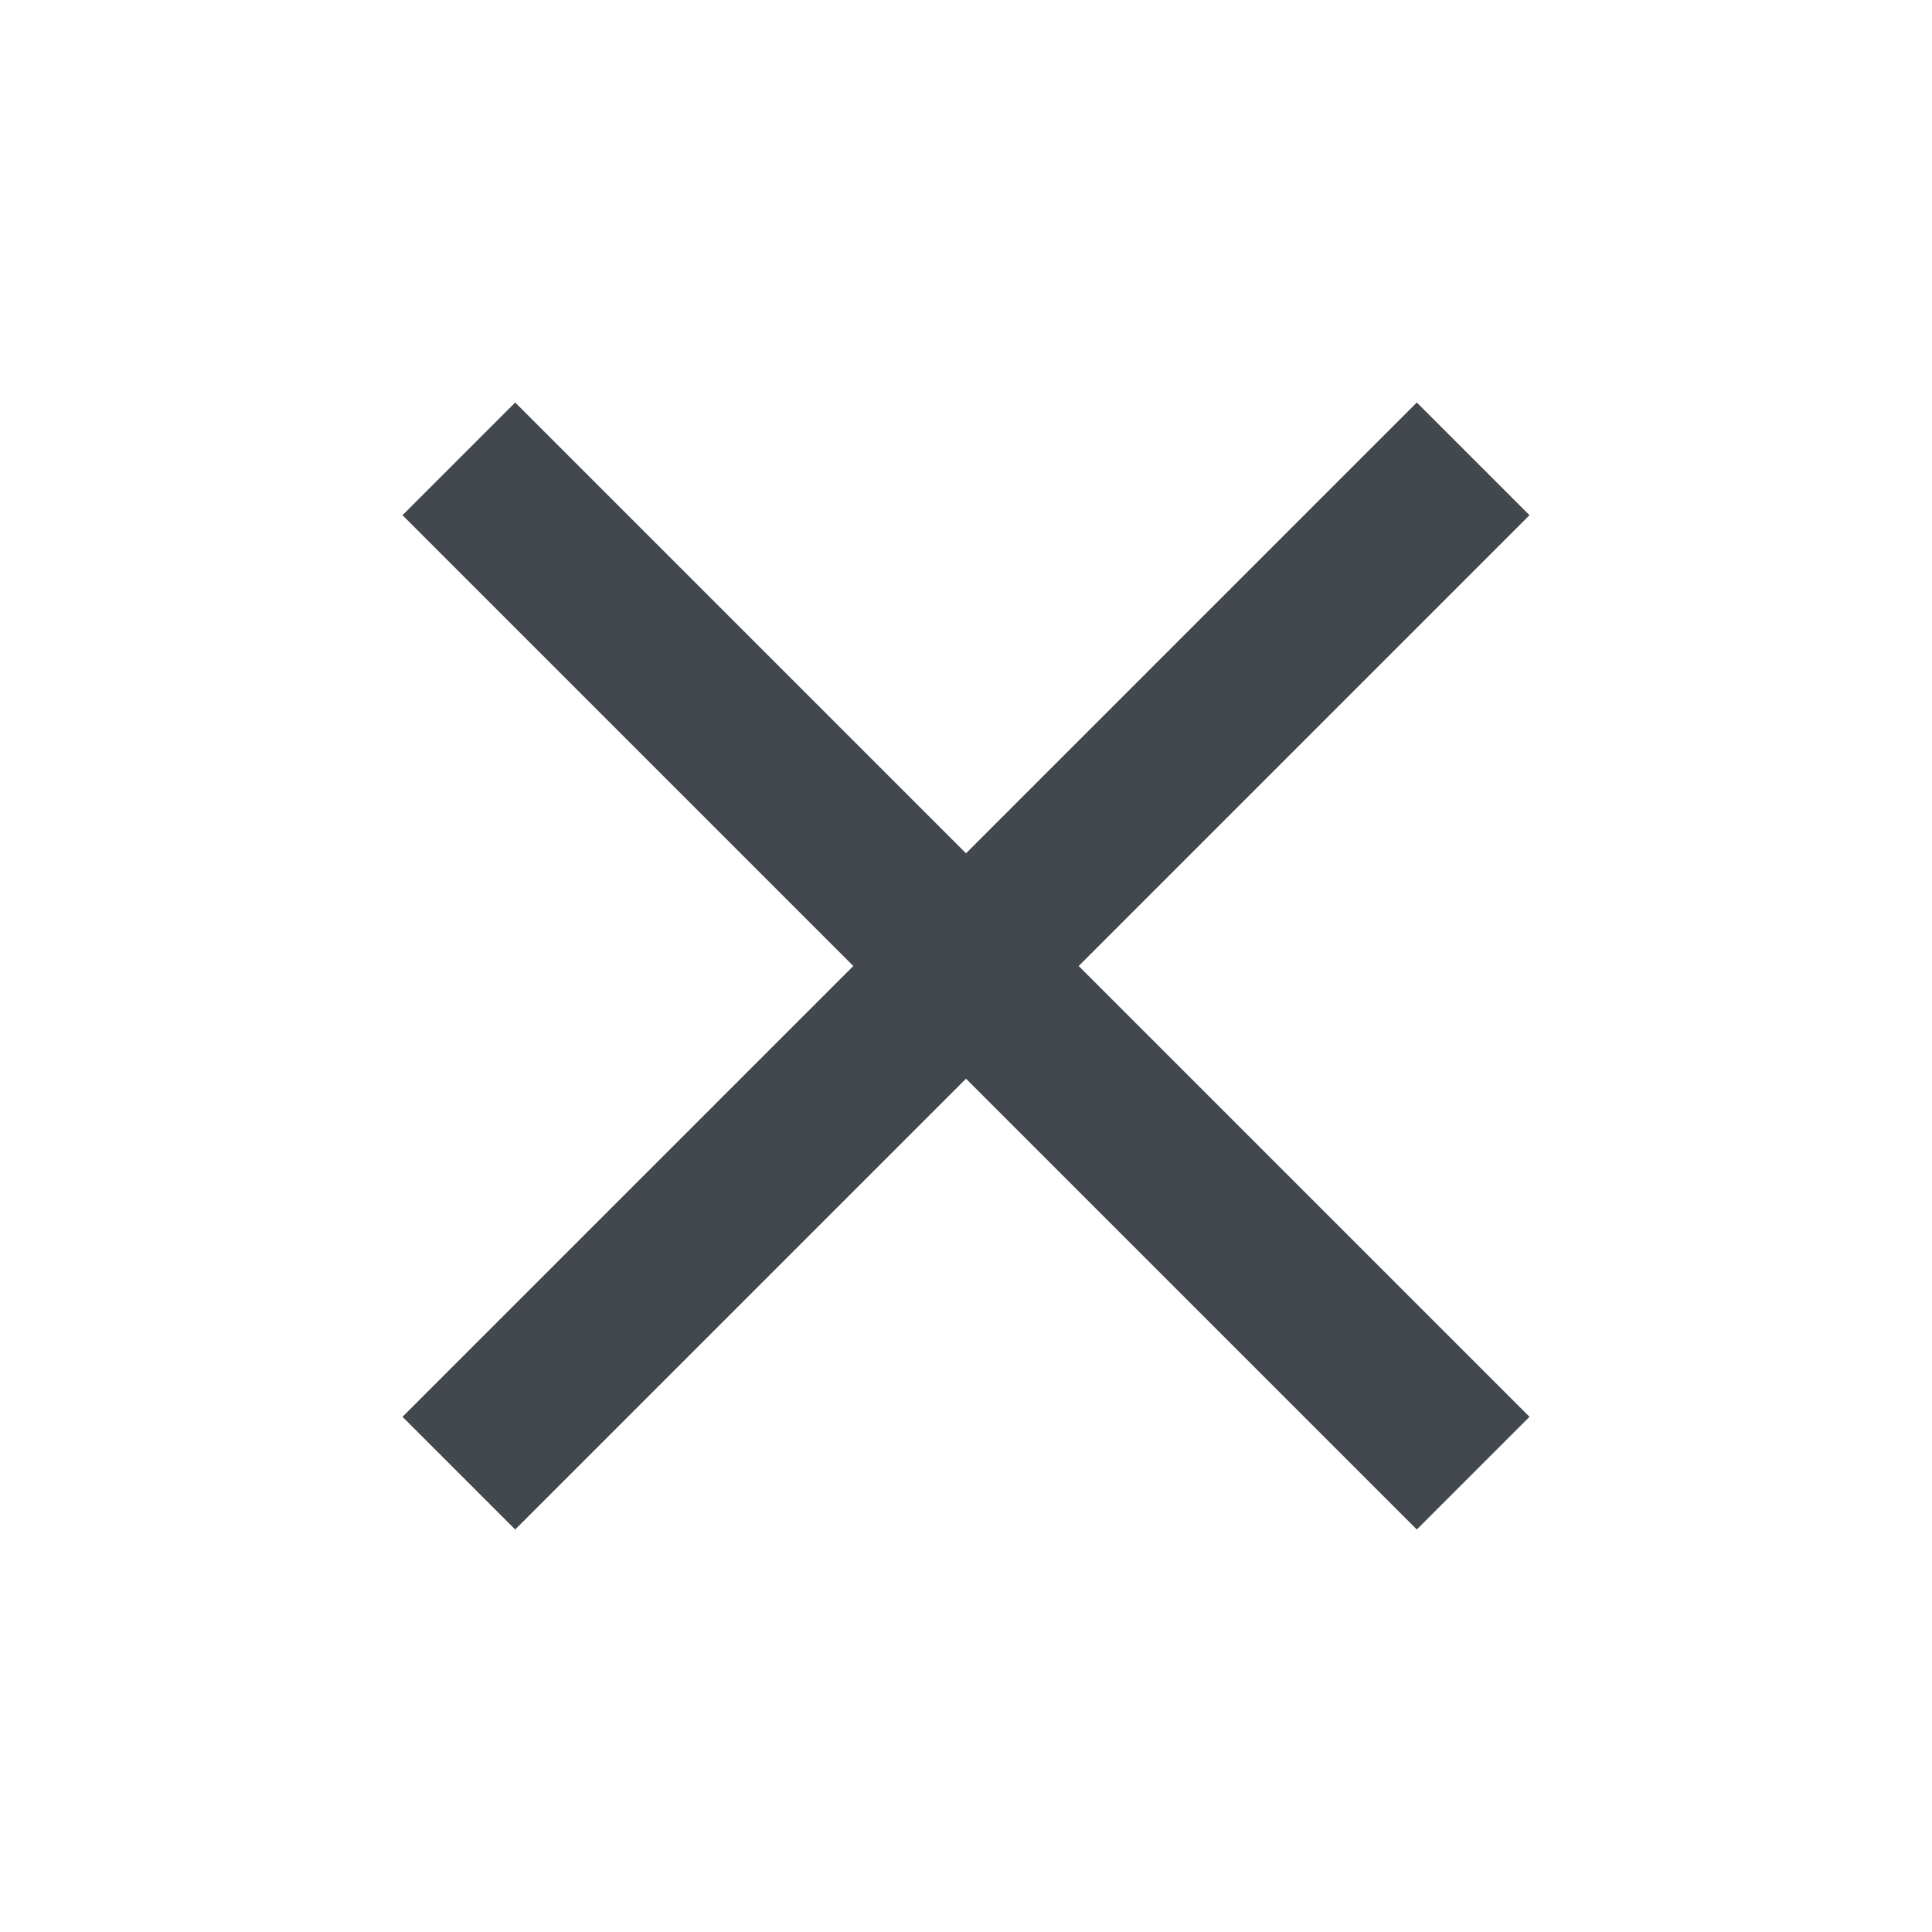
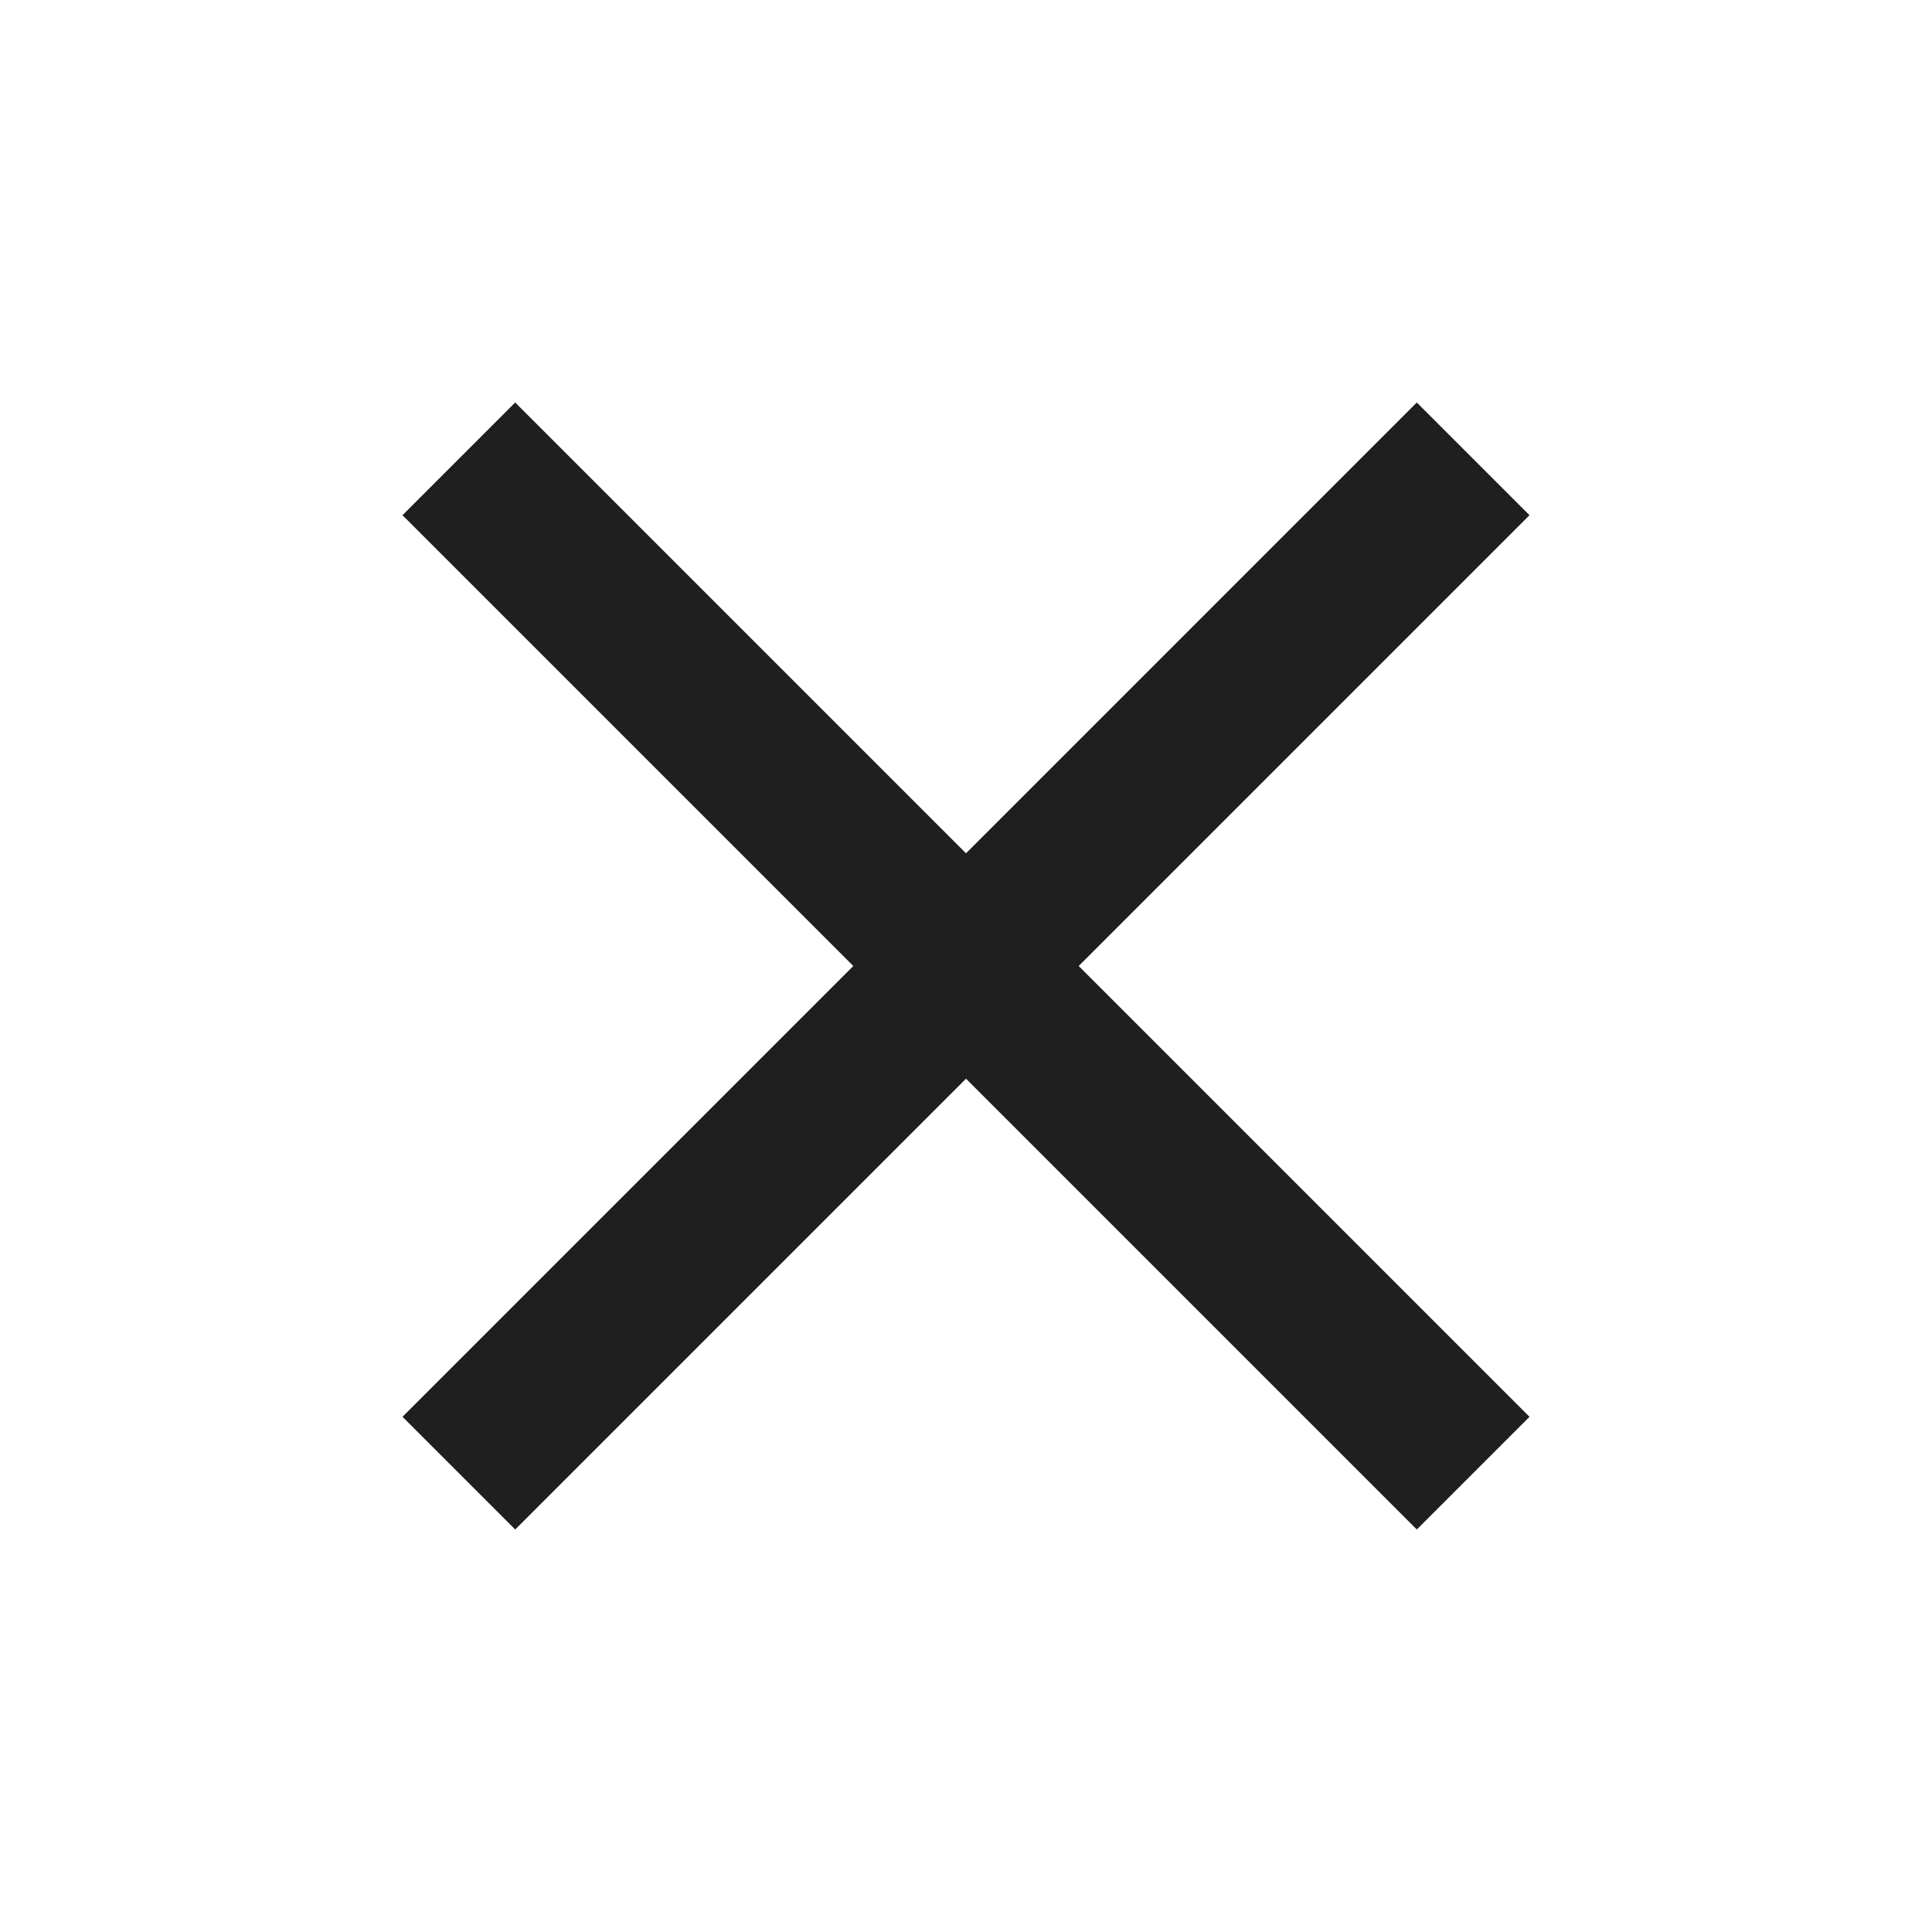
- <svg xmlns="http://www.w3.org/2000/svg" height="24px" viewBox="0 -960 960 960" width="24px" fill="#43474E">
+ <svg xmlns="http://www.w3.org/2000/svg" height="24px" viewBox="0 -960 960 960" width="24px" fill="#1f1f1f">
  <path d="m256-200-56-56 224-224-224-224 56-56 224 224 224-224 56 56-224 224 224 224-56 56-224-224-224 224Z" />
</svg>
